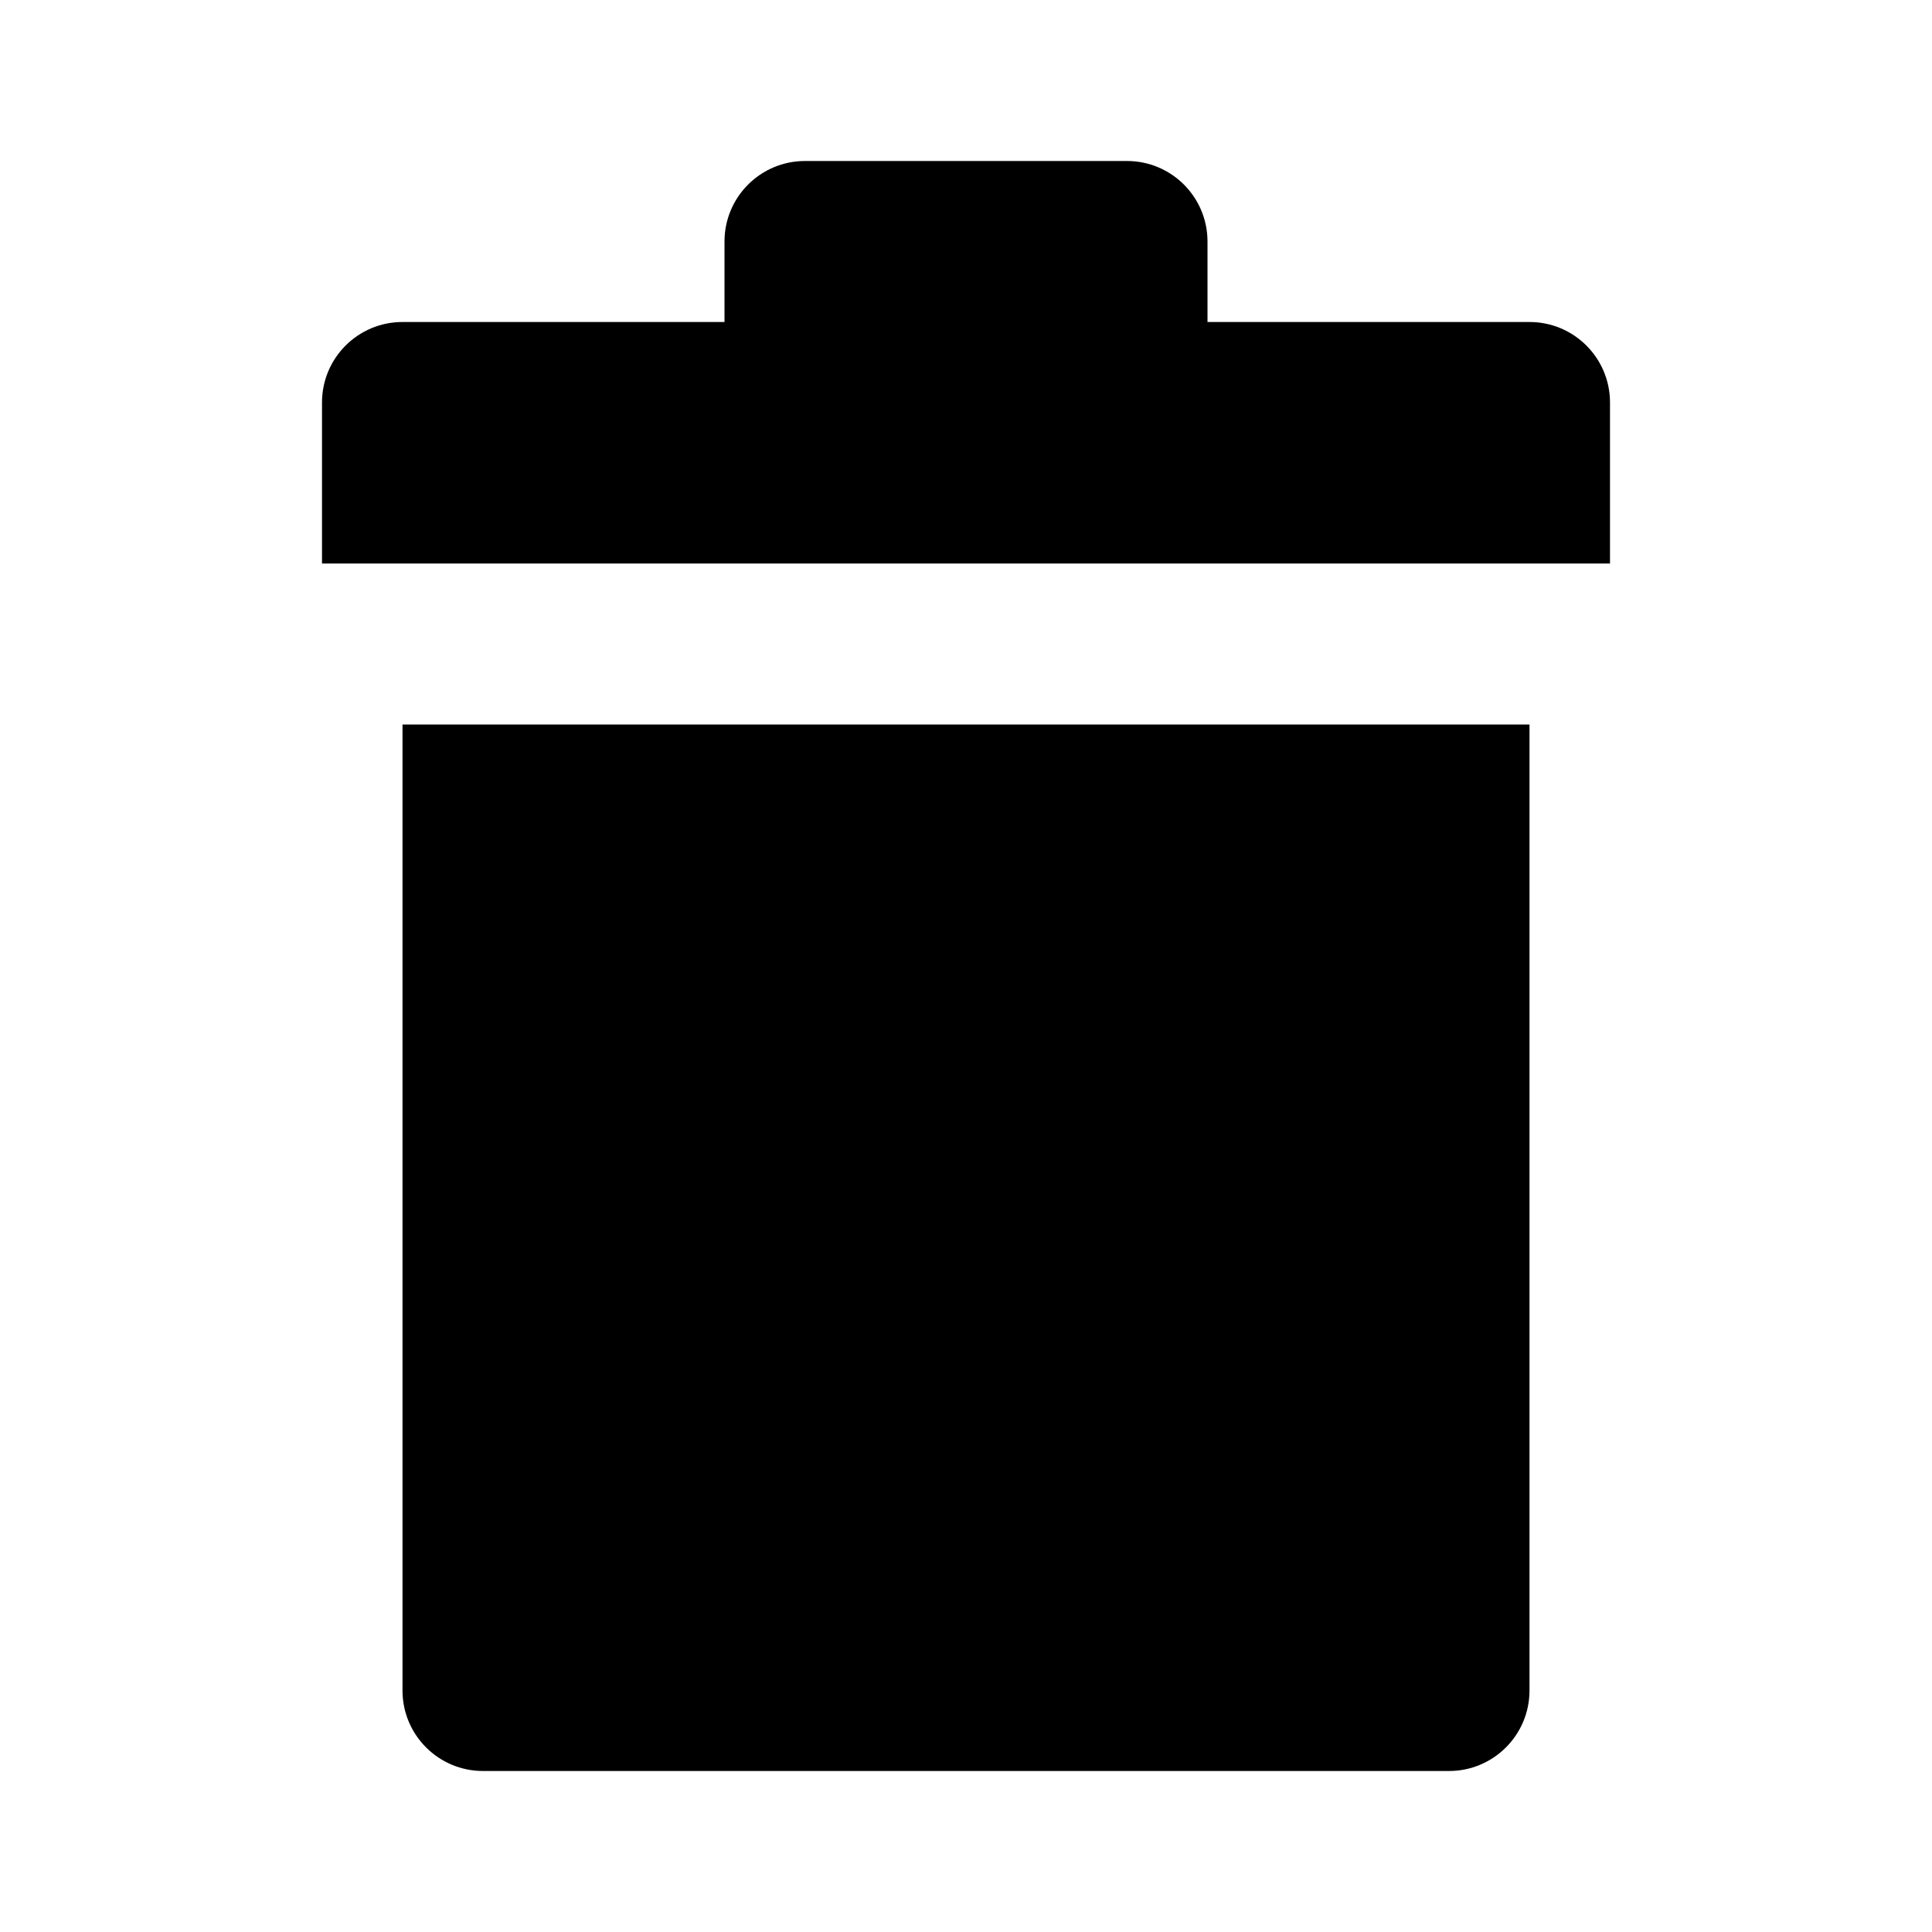
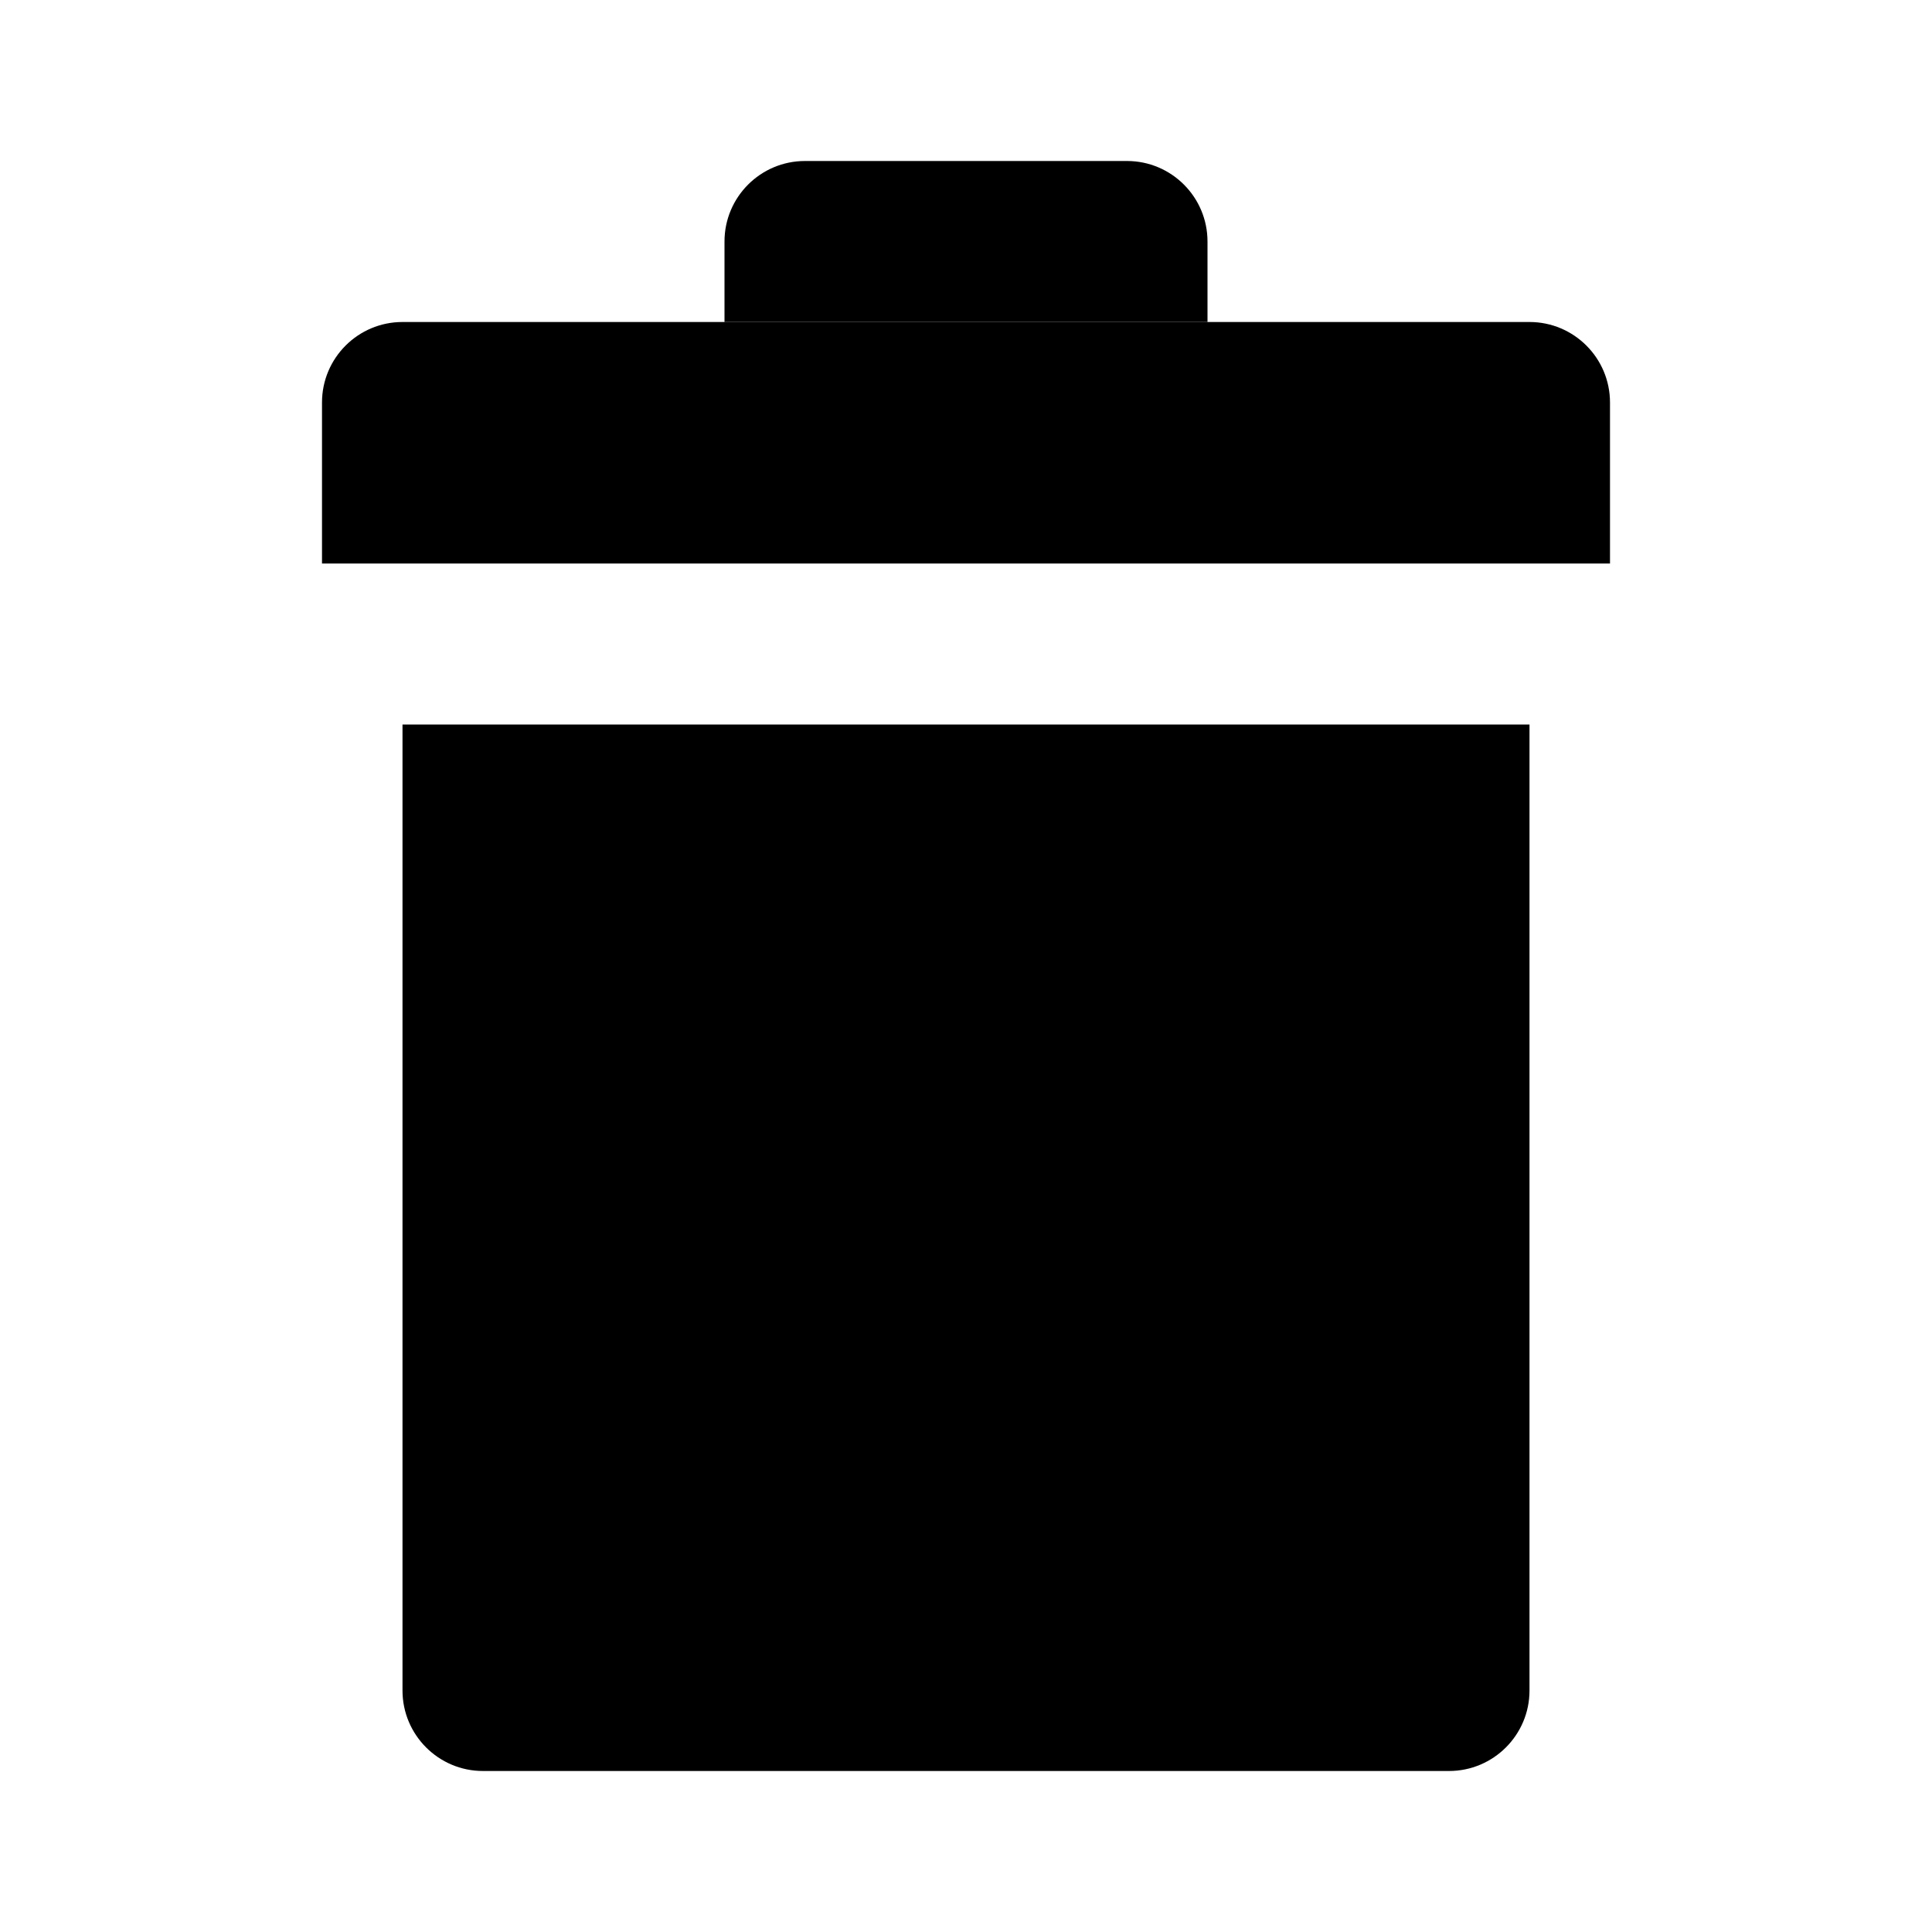
- <svg xmlns="http://www.w3.org/2000/svg" width="24" height="24" fill="none">
-   <path d="M5 9h14v12a1 1 0 01-1 1H6a1 1 0 01-1-1V9zM4 5a1 1 0 011-1h14a1 1 0 011 1v2H4V5zm5-2a1 1 0 011-1h4a1 1 0 011 1v1H9V3z" fill="#000" />
+ <svg xmlns="http://www.w3.org/2000/svg" width="24" height="24" viewBox="0 0 24 24" fill="none">
+   <path d="M5 9H19V21C19 21.552 18.552 22 18 22H6C5.448 22 5 21.552 5 21V9Z" fill="black" />
+   <path d="M4 5C4 4.448 4.448 4 5 4H19C19.552 4 20 4.448 20 5V7H4V5Z" fill="black" />
+   <path d="M9 3C9 2.448 9.448 2 10 2H14C14.552 2 15 2.448 15 3V4H9V3Z" fill="black" />
</svg>
